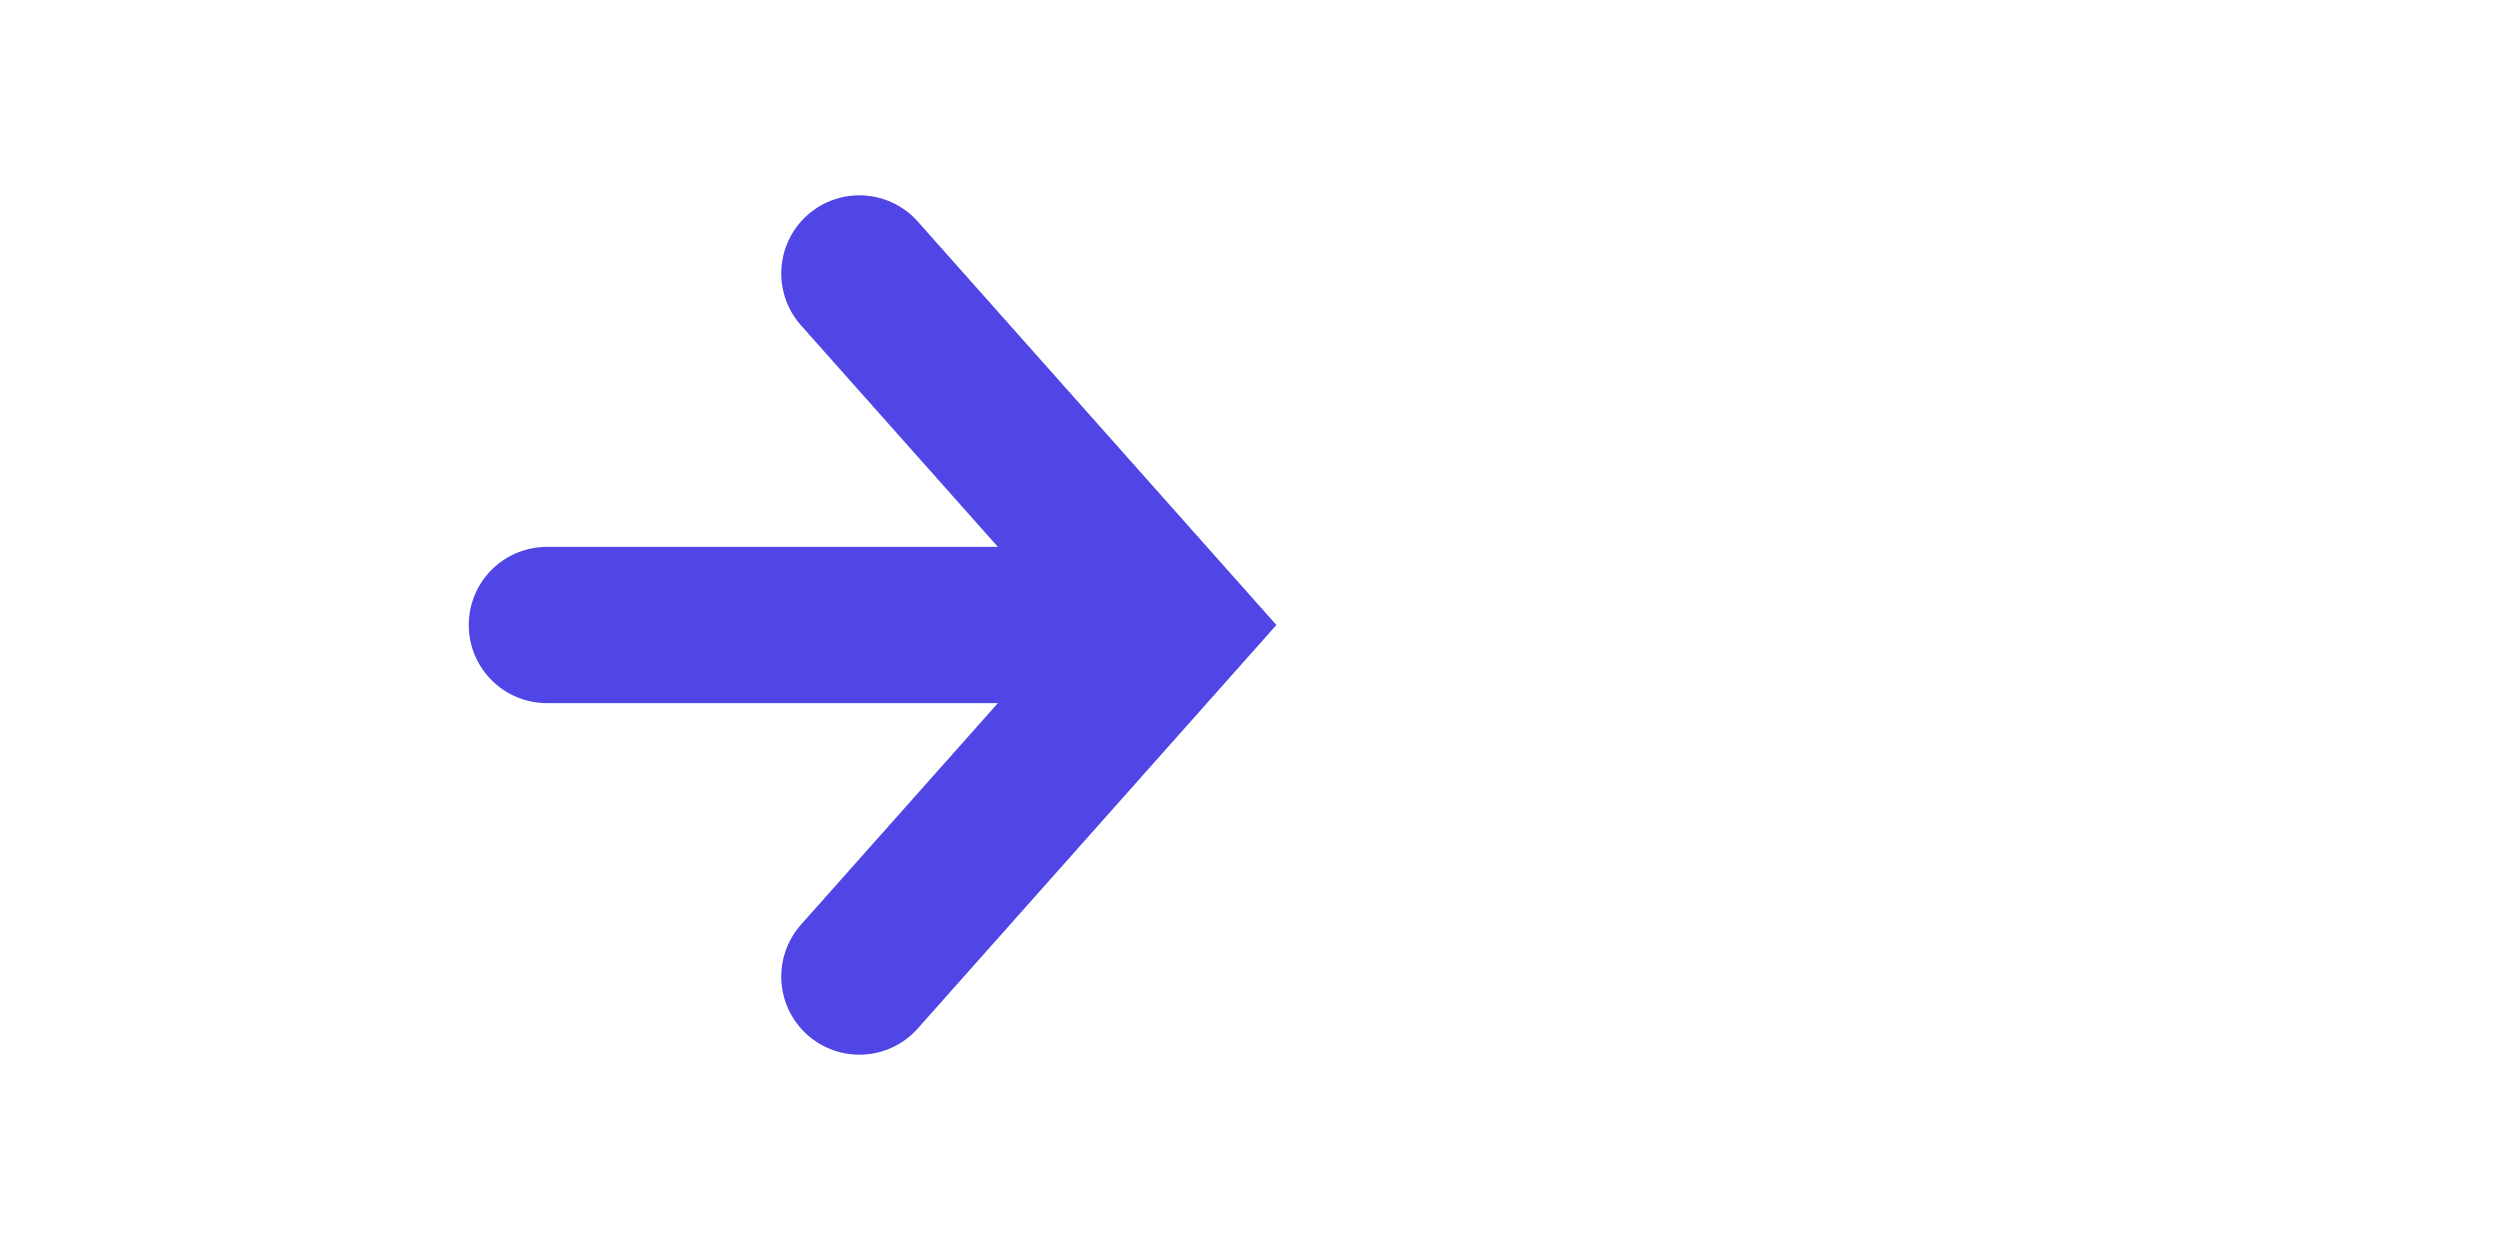
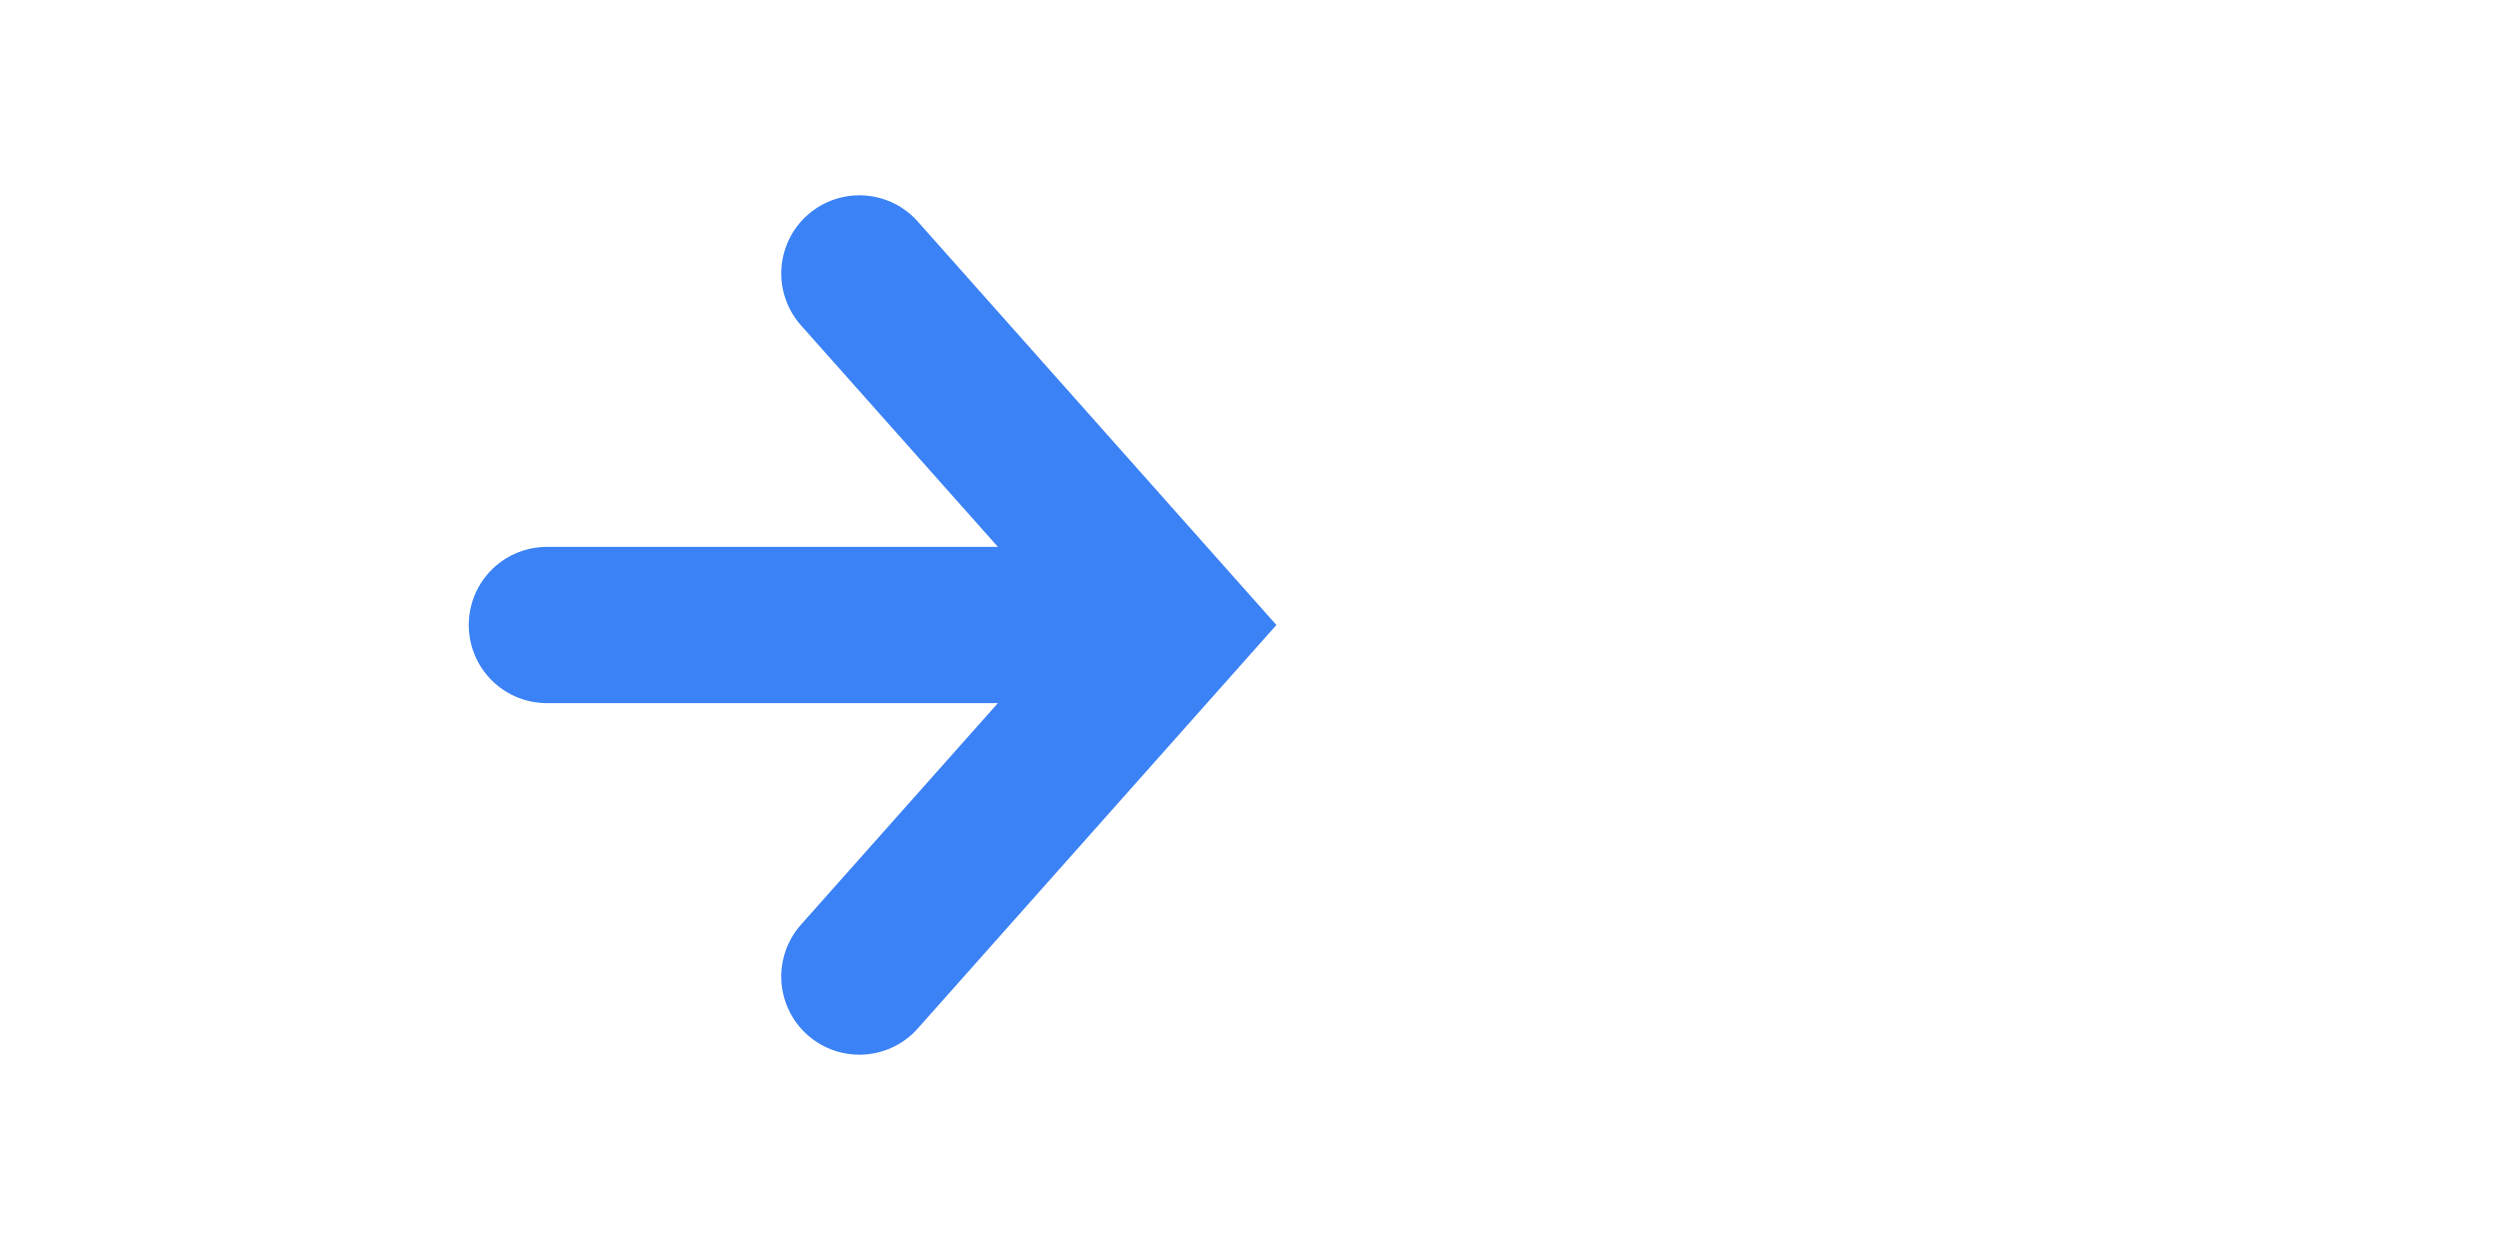
<svg xmlns="http://www.w3.org/2000/svg" preserveAspectRatio="none" overflow="visible" style="display: block;" width="32" height="16" viewBox="0 0 32 16" fill="none">
  <g id="arrow-right">
-     <path id="Vector" d="M7 8H15M11 12.5L15 8L11 3.5" stroke="#4F46E5" stroke-width="2" stroke-linecap="round" />
+     <path id="Vector" d="M7 8H15M11 12.5L15 8L11 3.5" stroke="#3B82F6" stroke-width="2" stroke-linecap="round" />
  </g>
</svg>
